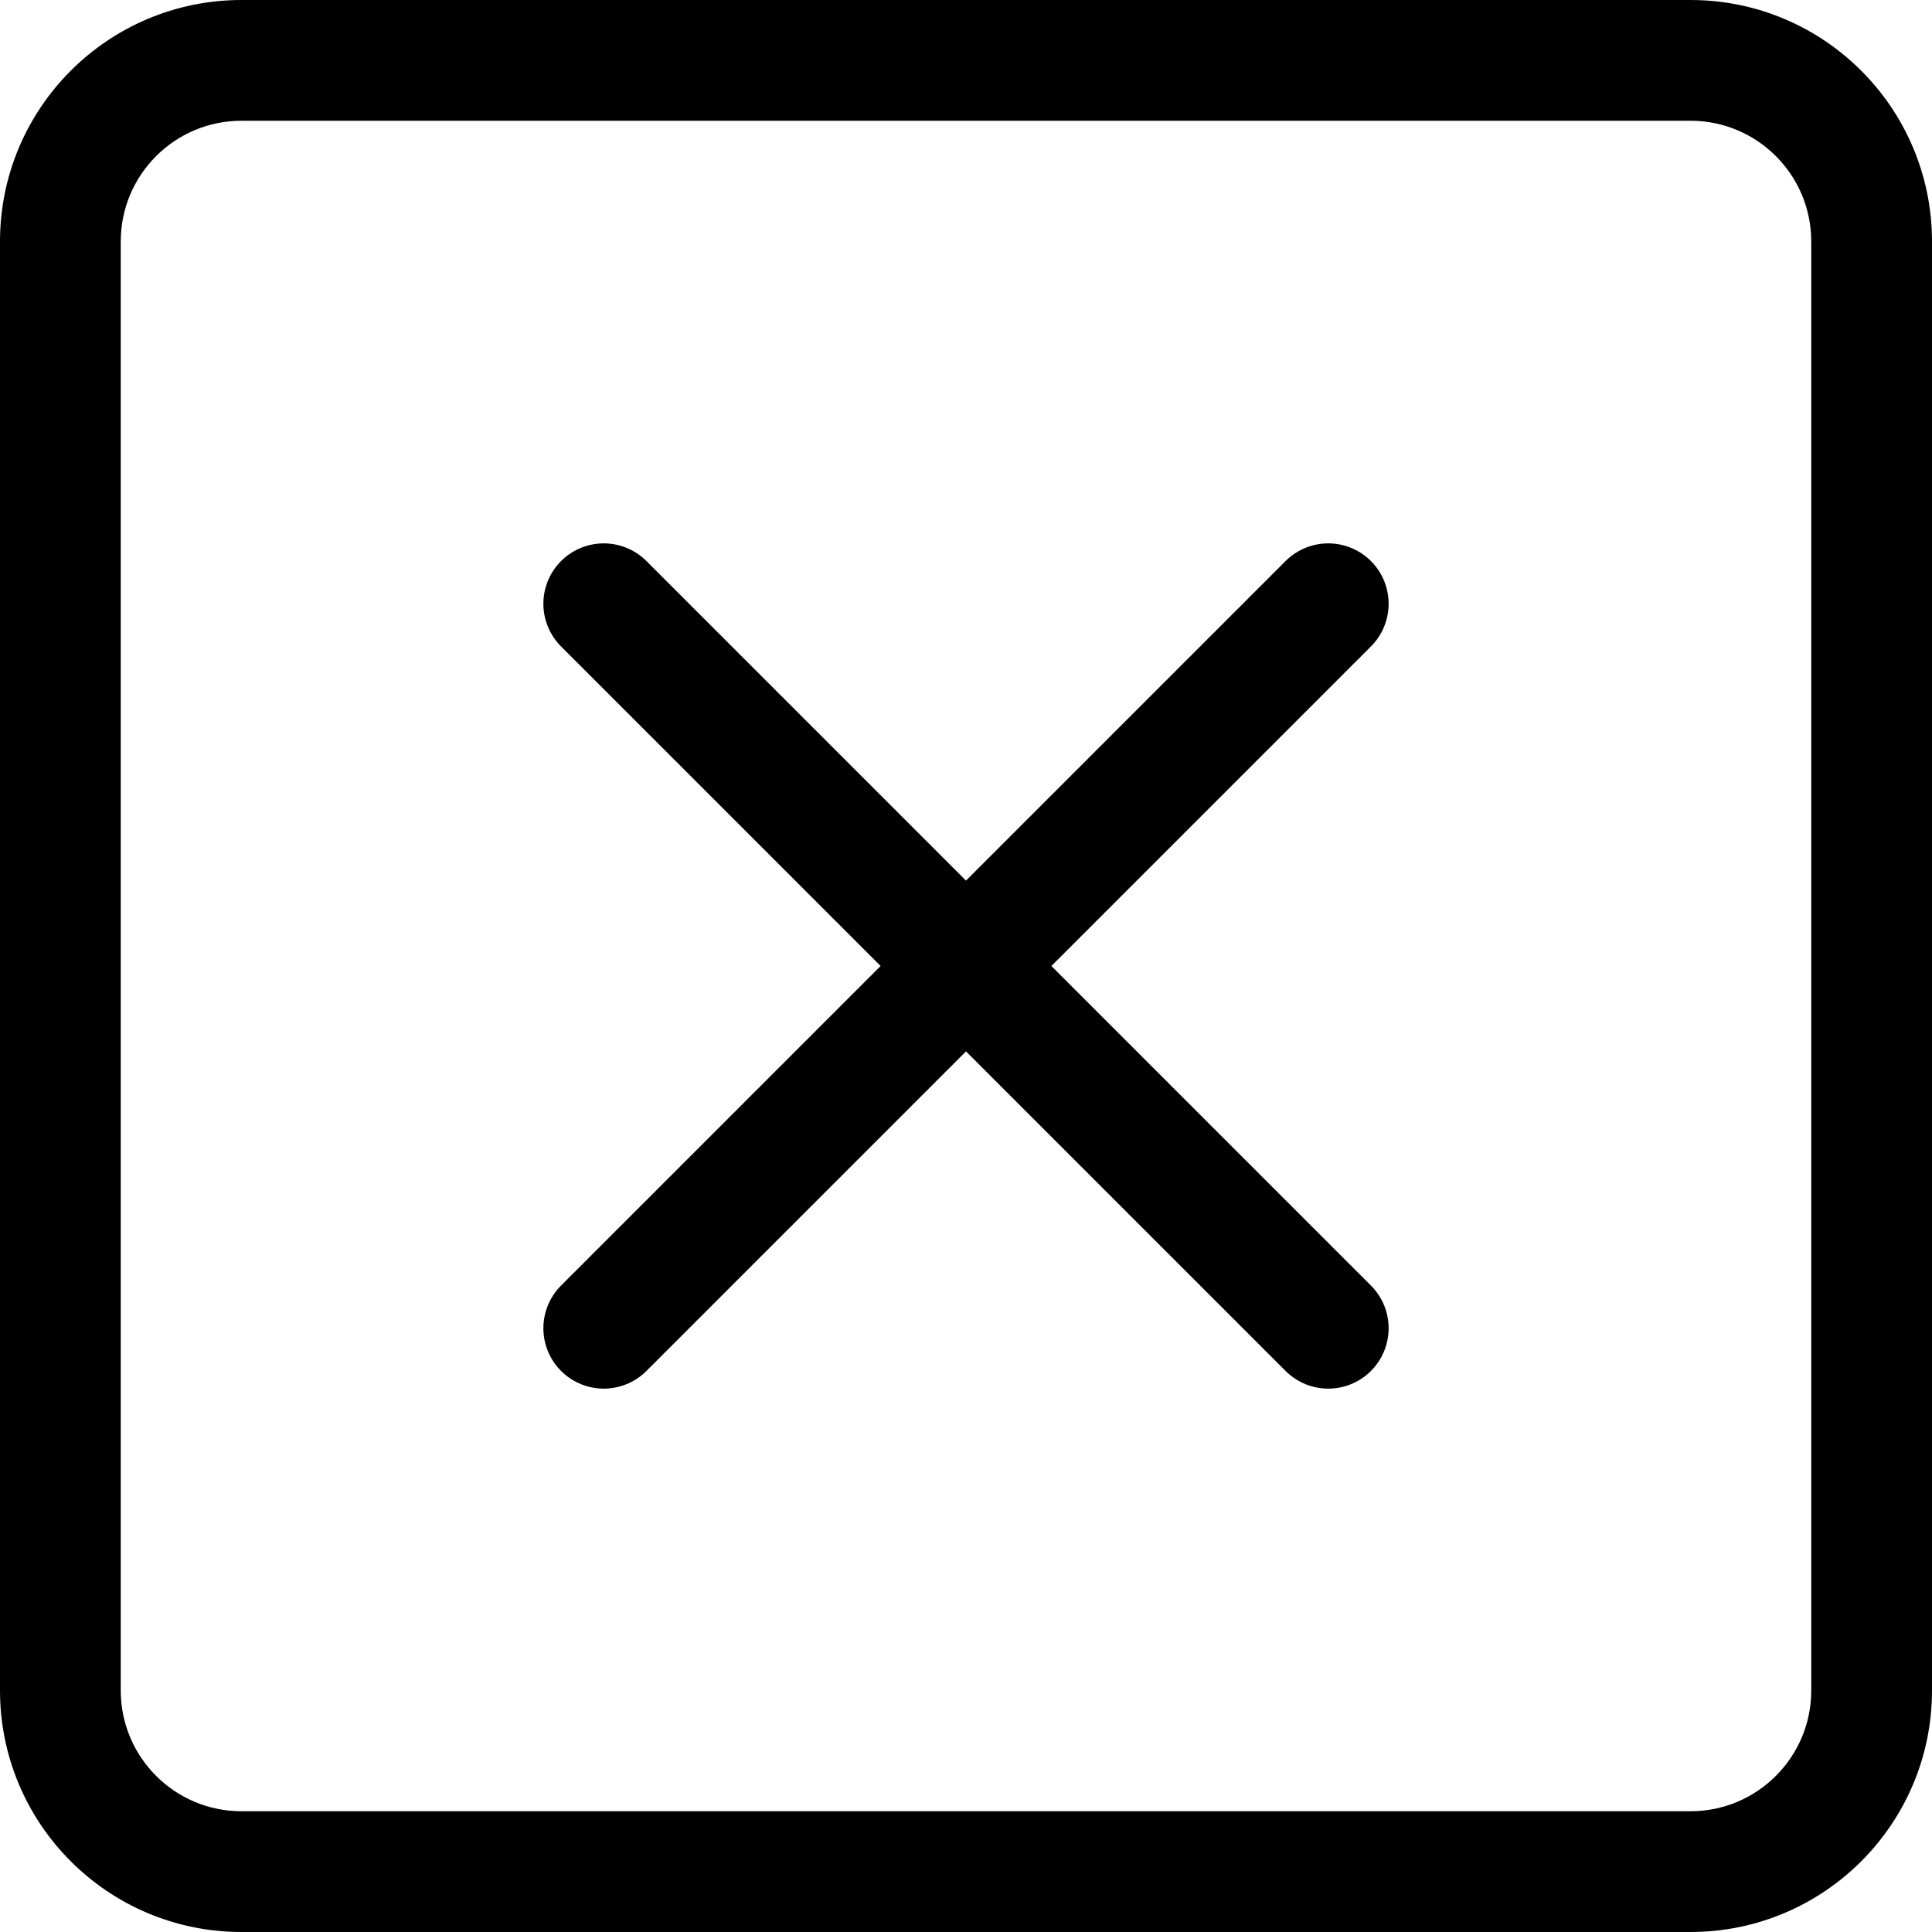
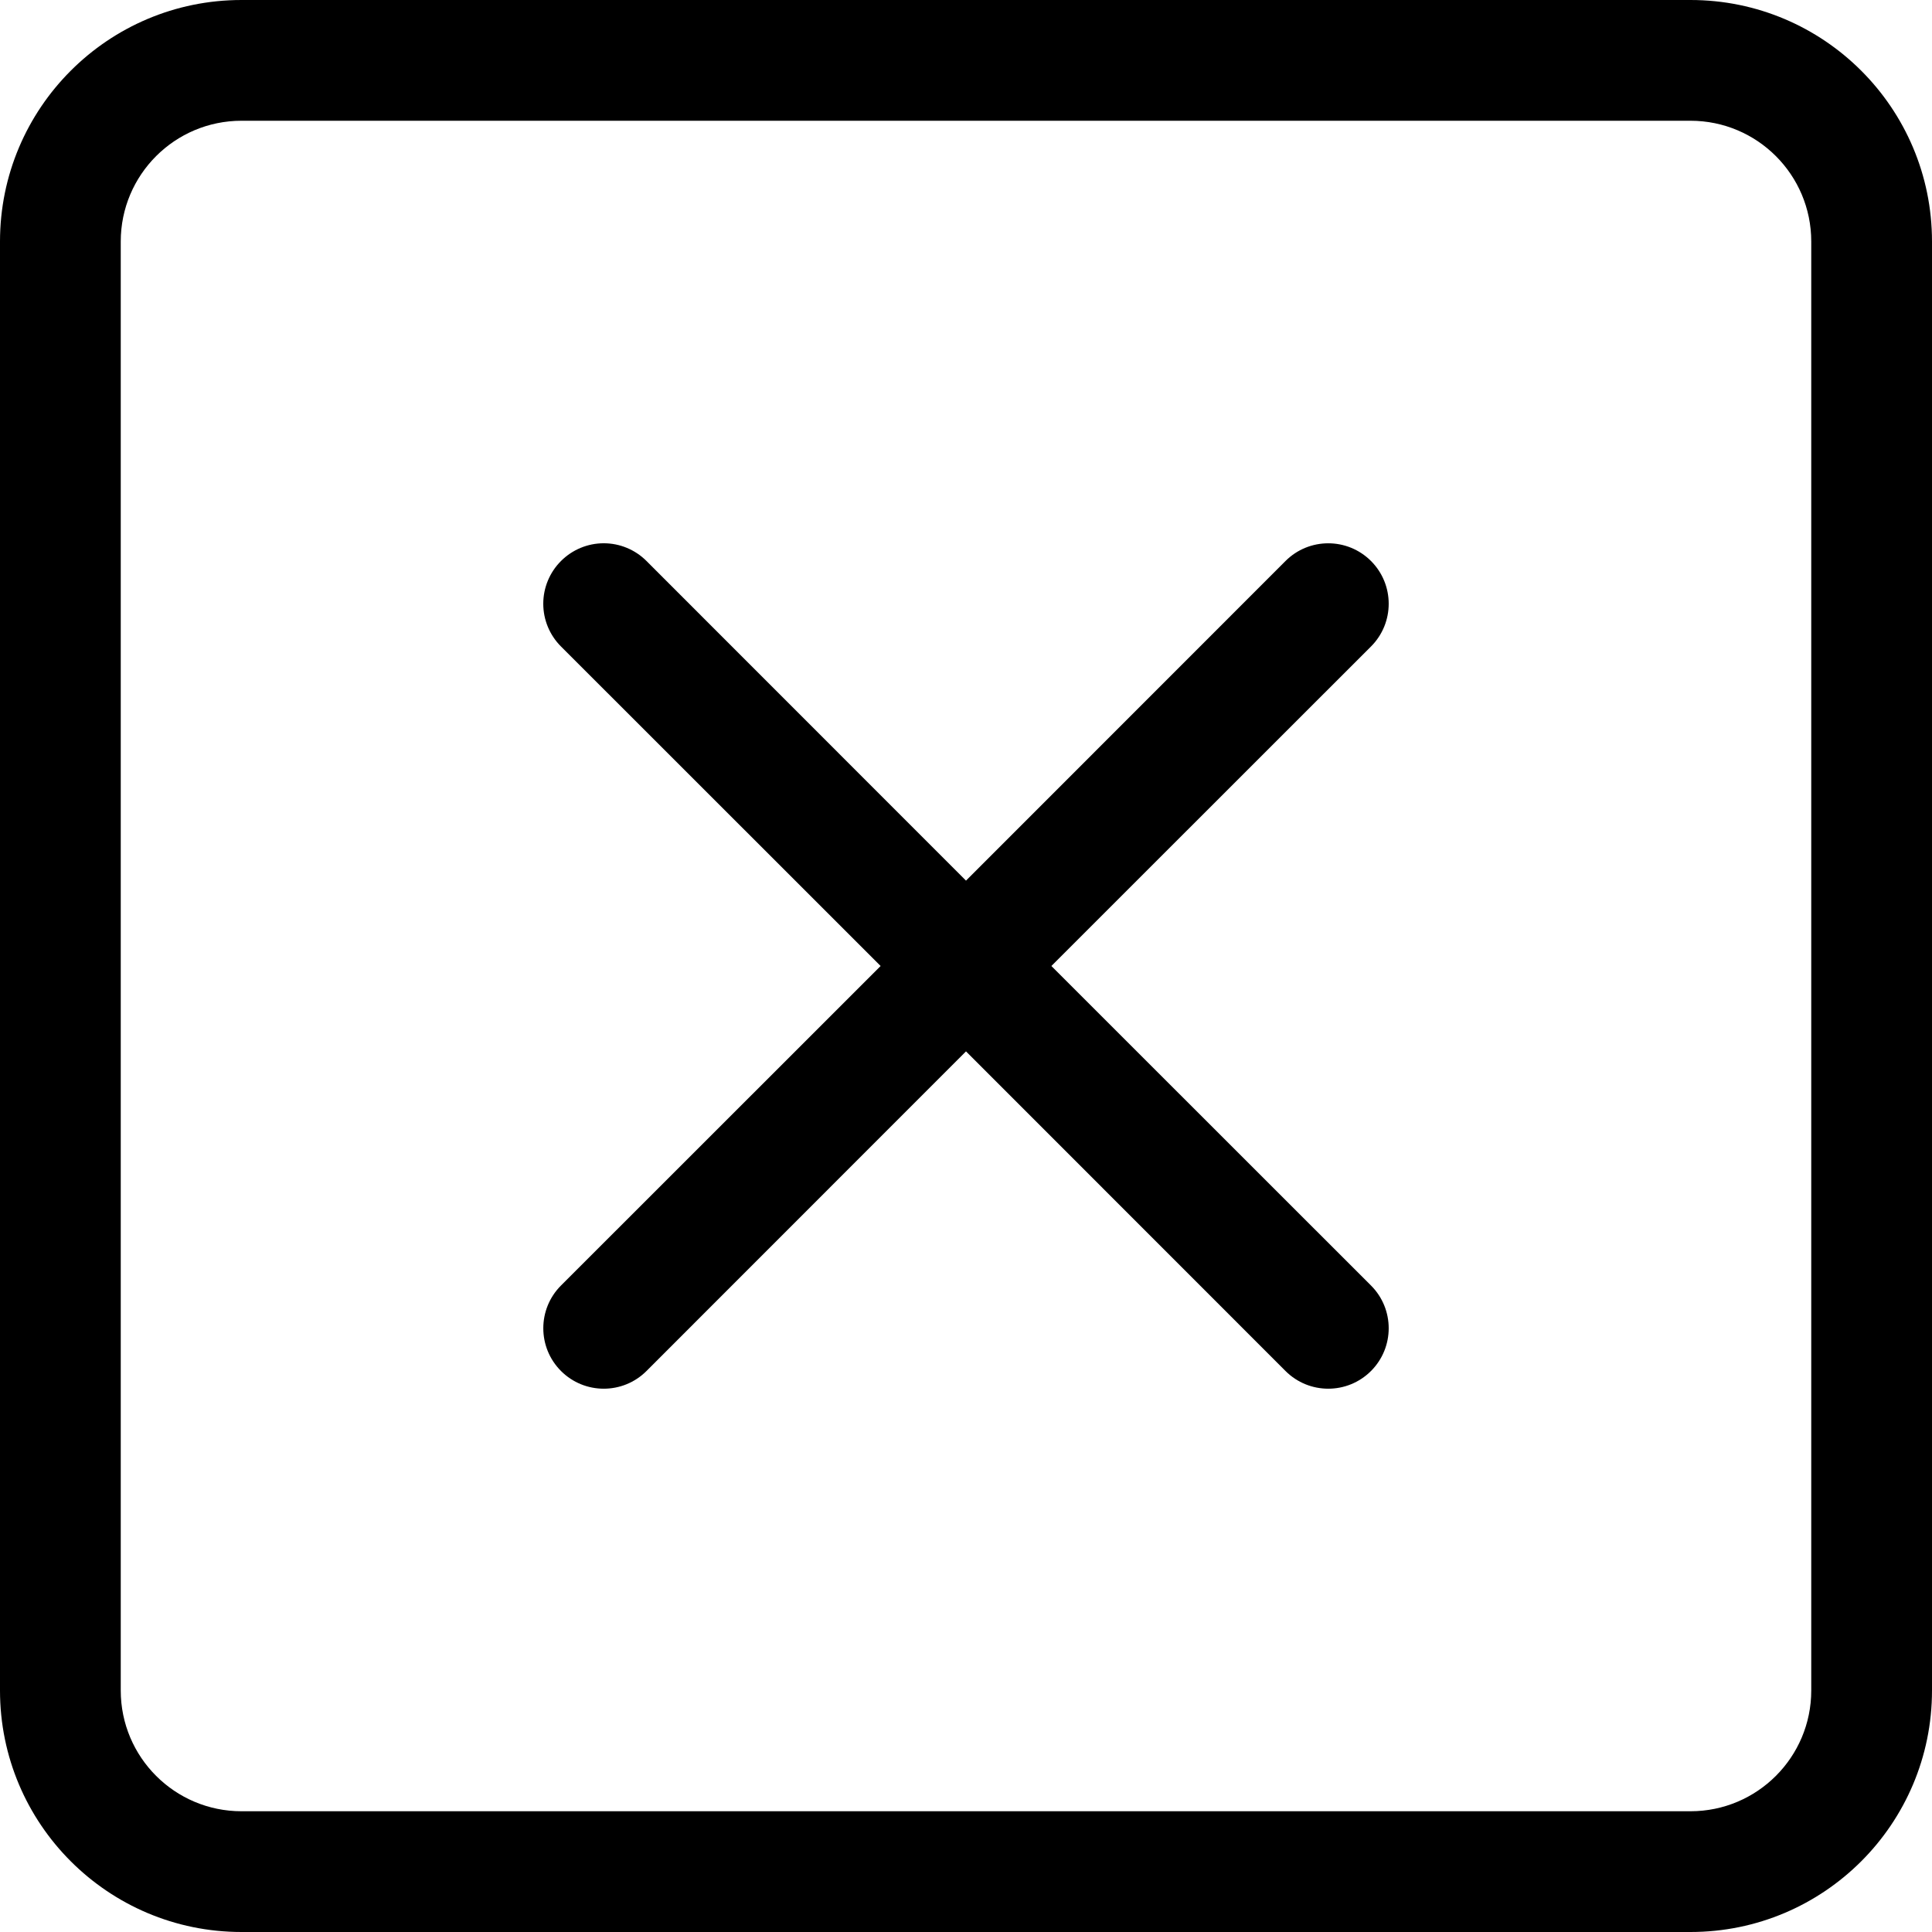
<svg xmlns="http://www.w3.org/2000/svg" width="1em" height="1em" viewBox="0 0 16 16" class="bi bi-x-square" fill="currentColor">
  <path fill-rule="evenodd" d="M14 1H2a1 1 0 0 0-1 1v12a1 1 0 0 0 1 1h12a1 1 0 0 0 1-1V2a1 1 0 0 0-1-1zM2 0a2 2 0 0 0-2 2v12a2 2 0 0 0 2 2h12a2 2 0 0 0 2-2V2a2 2 0 0 0-2-2H2z" />
-   <path stroke="#000" stroke-linecap="round" stroke-linejoin="round" d="M5 11l6-6m0 6L5 5" />
+   <path fill-rule="evenodd" d="M4.646 4.646a.5.5 0 0 1 .708 0L8 7.293l2.646-2.647a.5.5 0 0 1 .708.708L8.707 8l2.647 2.646a.5.5 0 0 1-.708.708L8 8.707l-2.646 2.647a.5.5 0 0 1-.708-.708L7.293 8 4.646 5.354a.5.5 0 0 1 0-.708z" />
</svg>
